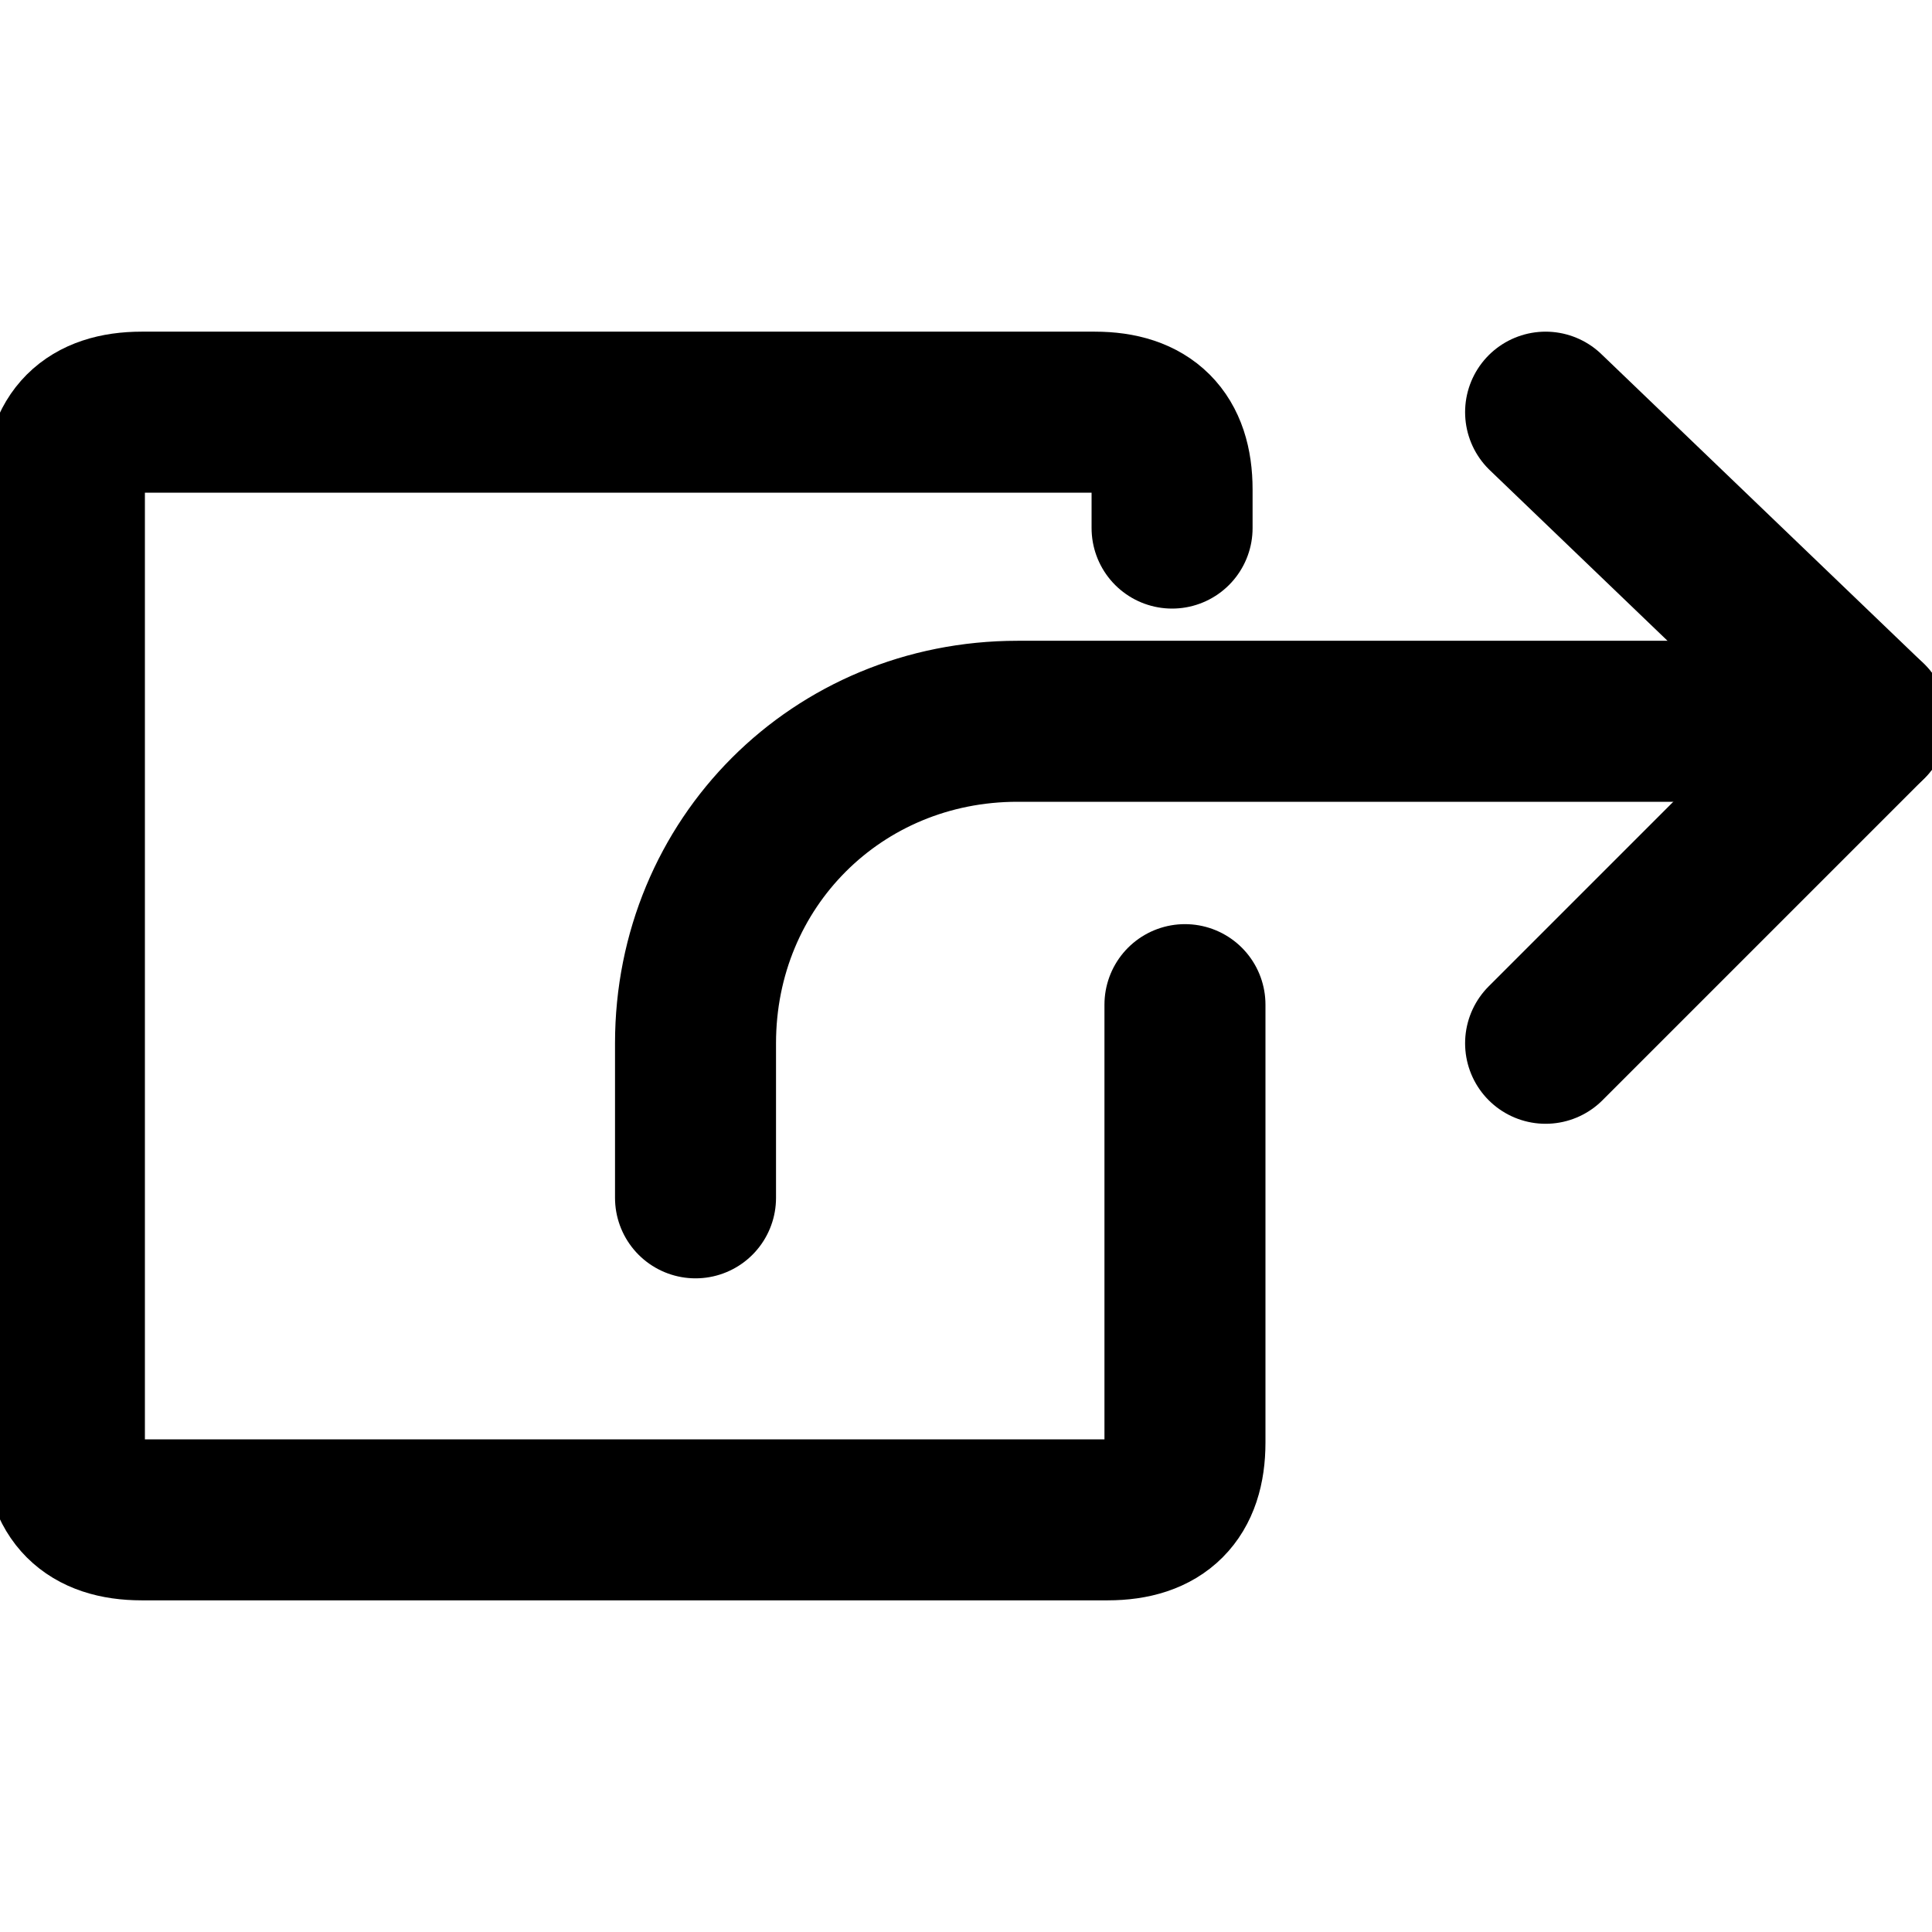
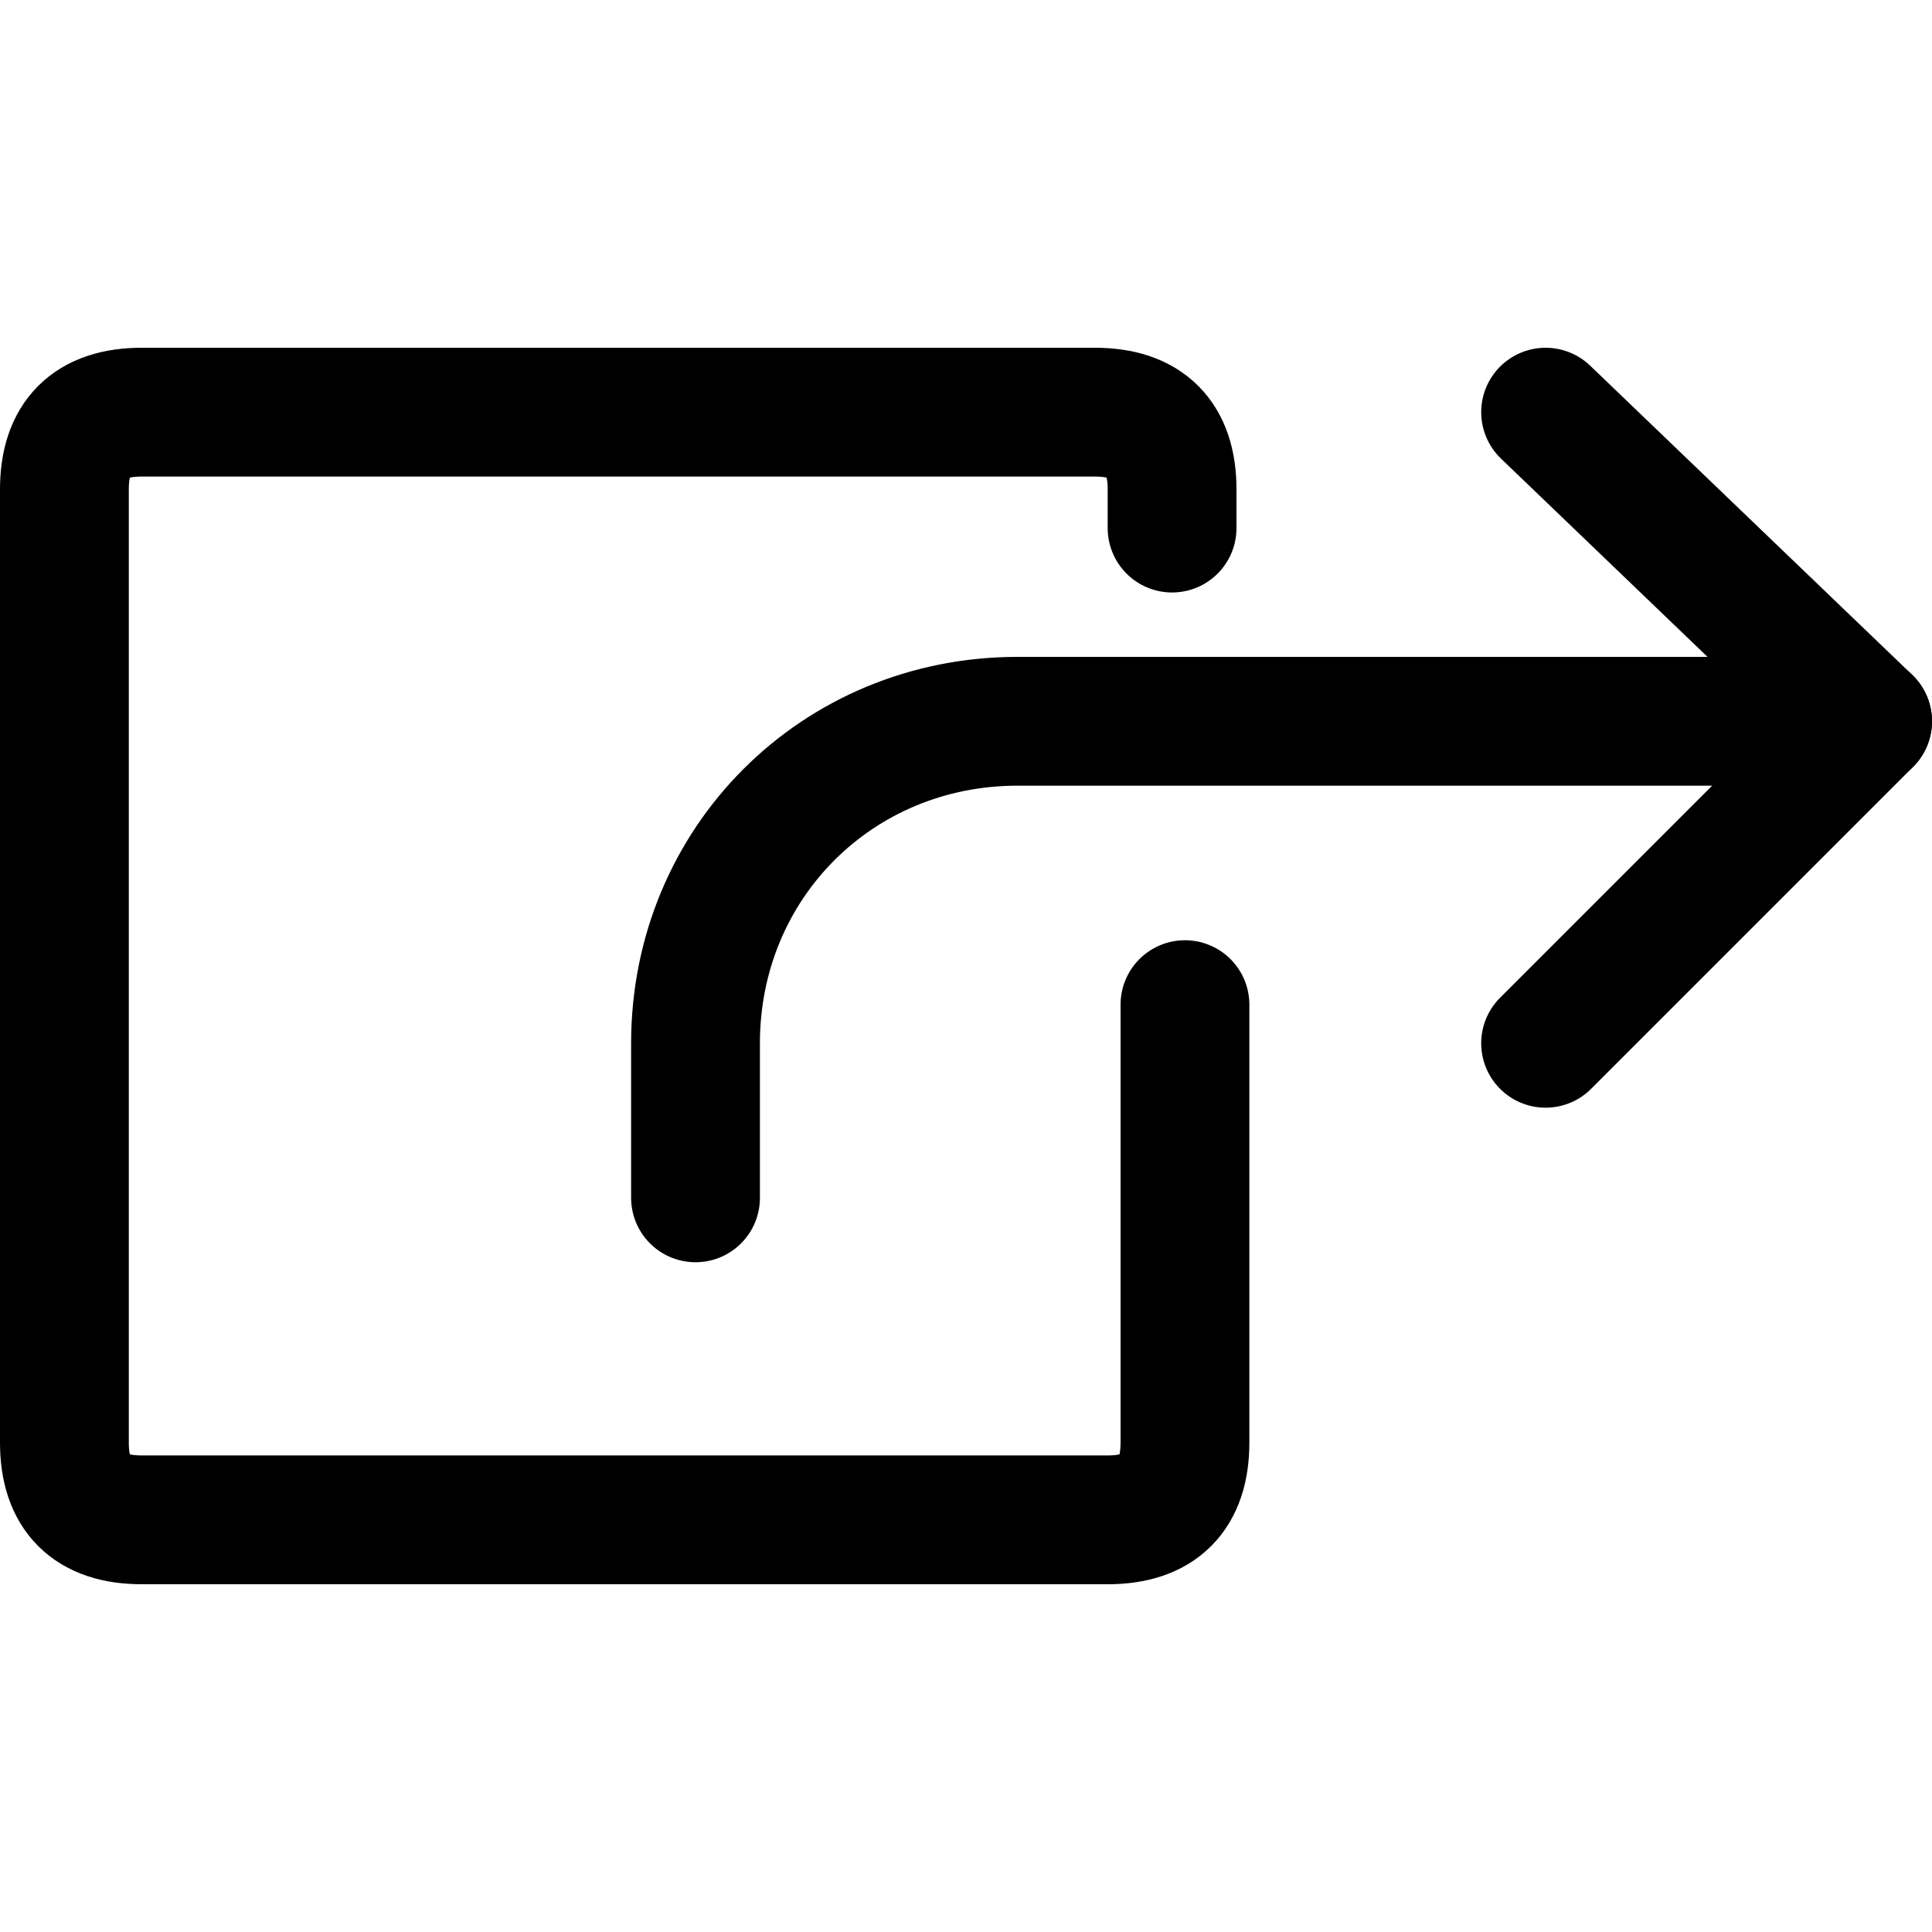
<svg xmlns="http://www.w3.org/2000/svg" version="1.1" id="Layer_1" x="0px" y="0px" viewBox="0 0 15 15" style="enable-background:new 0 0 15 15;" xml:space="preserve">
  <style type="text/css">
- 	.st0{fill:none;stroke:#000000;stroke-width:1.25;stroke-linecap:round;stroke-linejoin:round;}
+ 	.st0{fill:none;stroke:#000000;stroke-width:1;stroke-linecap:round;stroke-linejoin:round;}
</style>
  <g>
    <path class="st0" d="M14.5,5.6H7.9l0,0c-1.4,0-2.5,1.1-2.5,2.5l0,0v1.2" />
    <polyline class="st0" points="12,8.1 14.5,5.6 12,3.2  " />
    <path class="st0" d="M9.2,7.8v3.4l0,0c0,0.4-0.2,0.6-0.6,0.6H1.1l0,0c-0.4,0-0.6-0.2-0.6-0.6l0,0V3.8l0,0c0-0.4,0.2-0.6,0.6-0.6   h7.4l0,0c0.4,0,0.6,0.2,0.6,0.6v0.3" />
  </g>
</svg>
